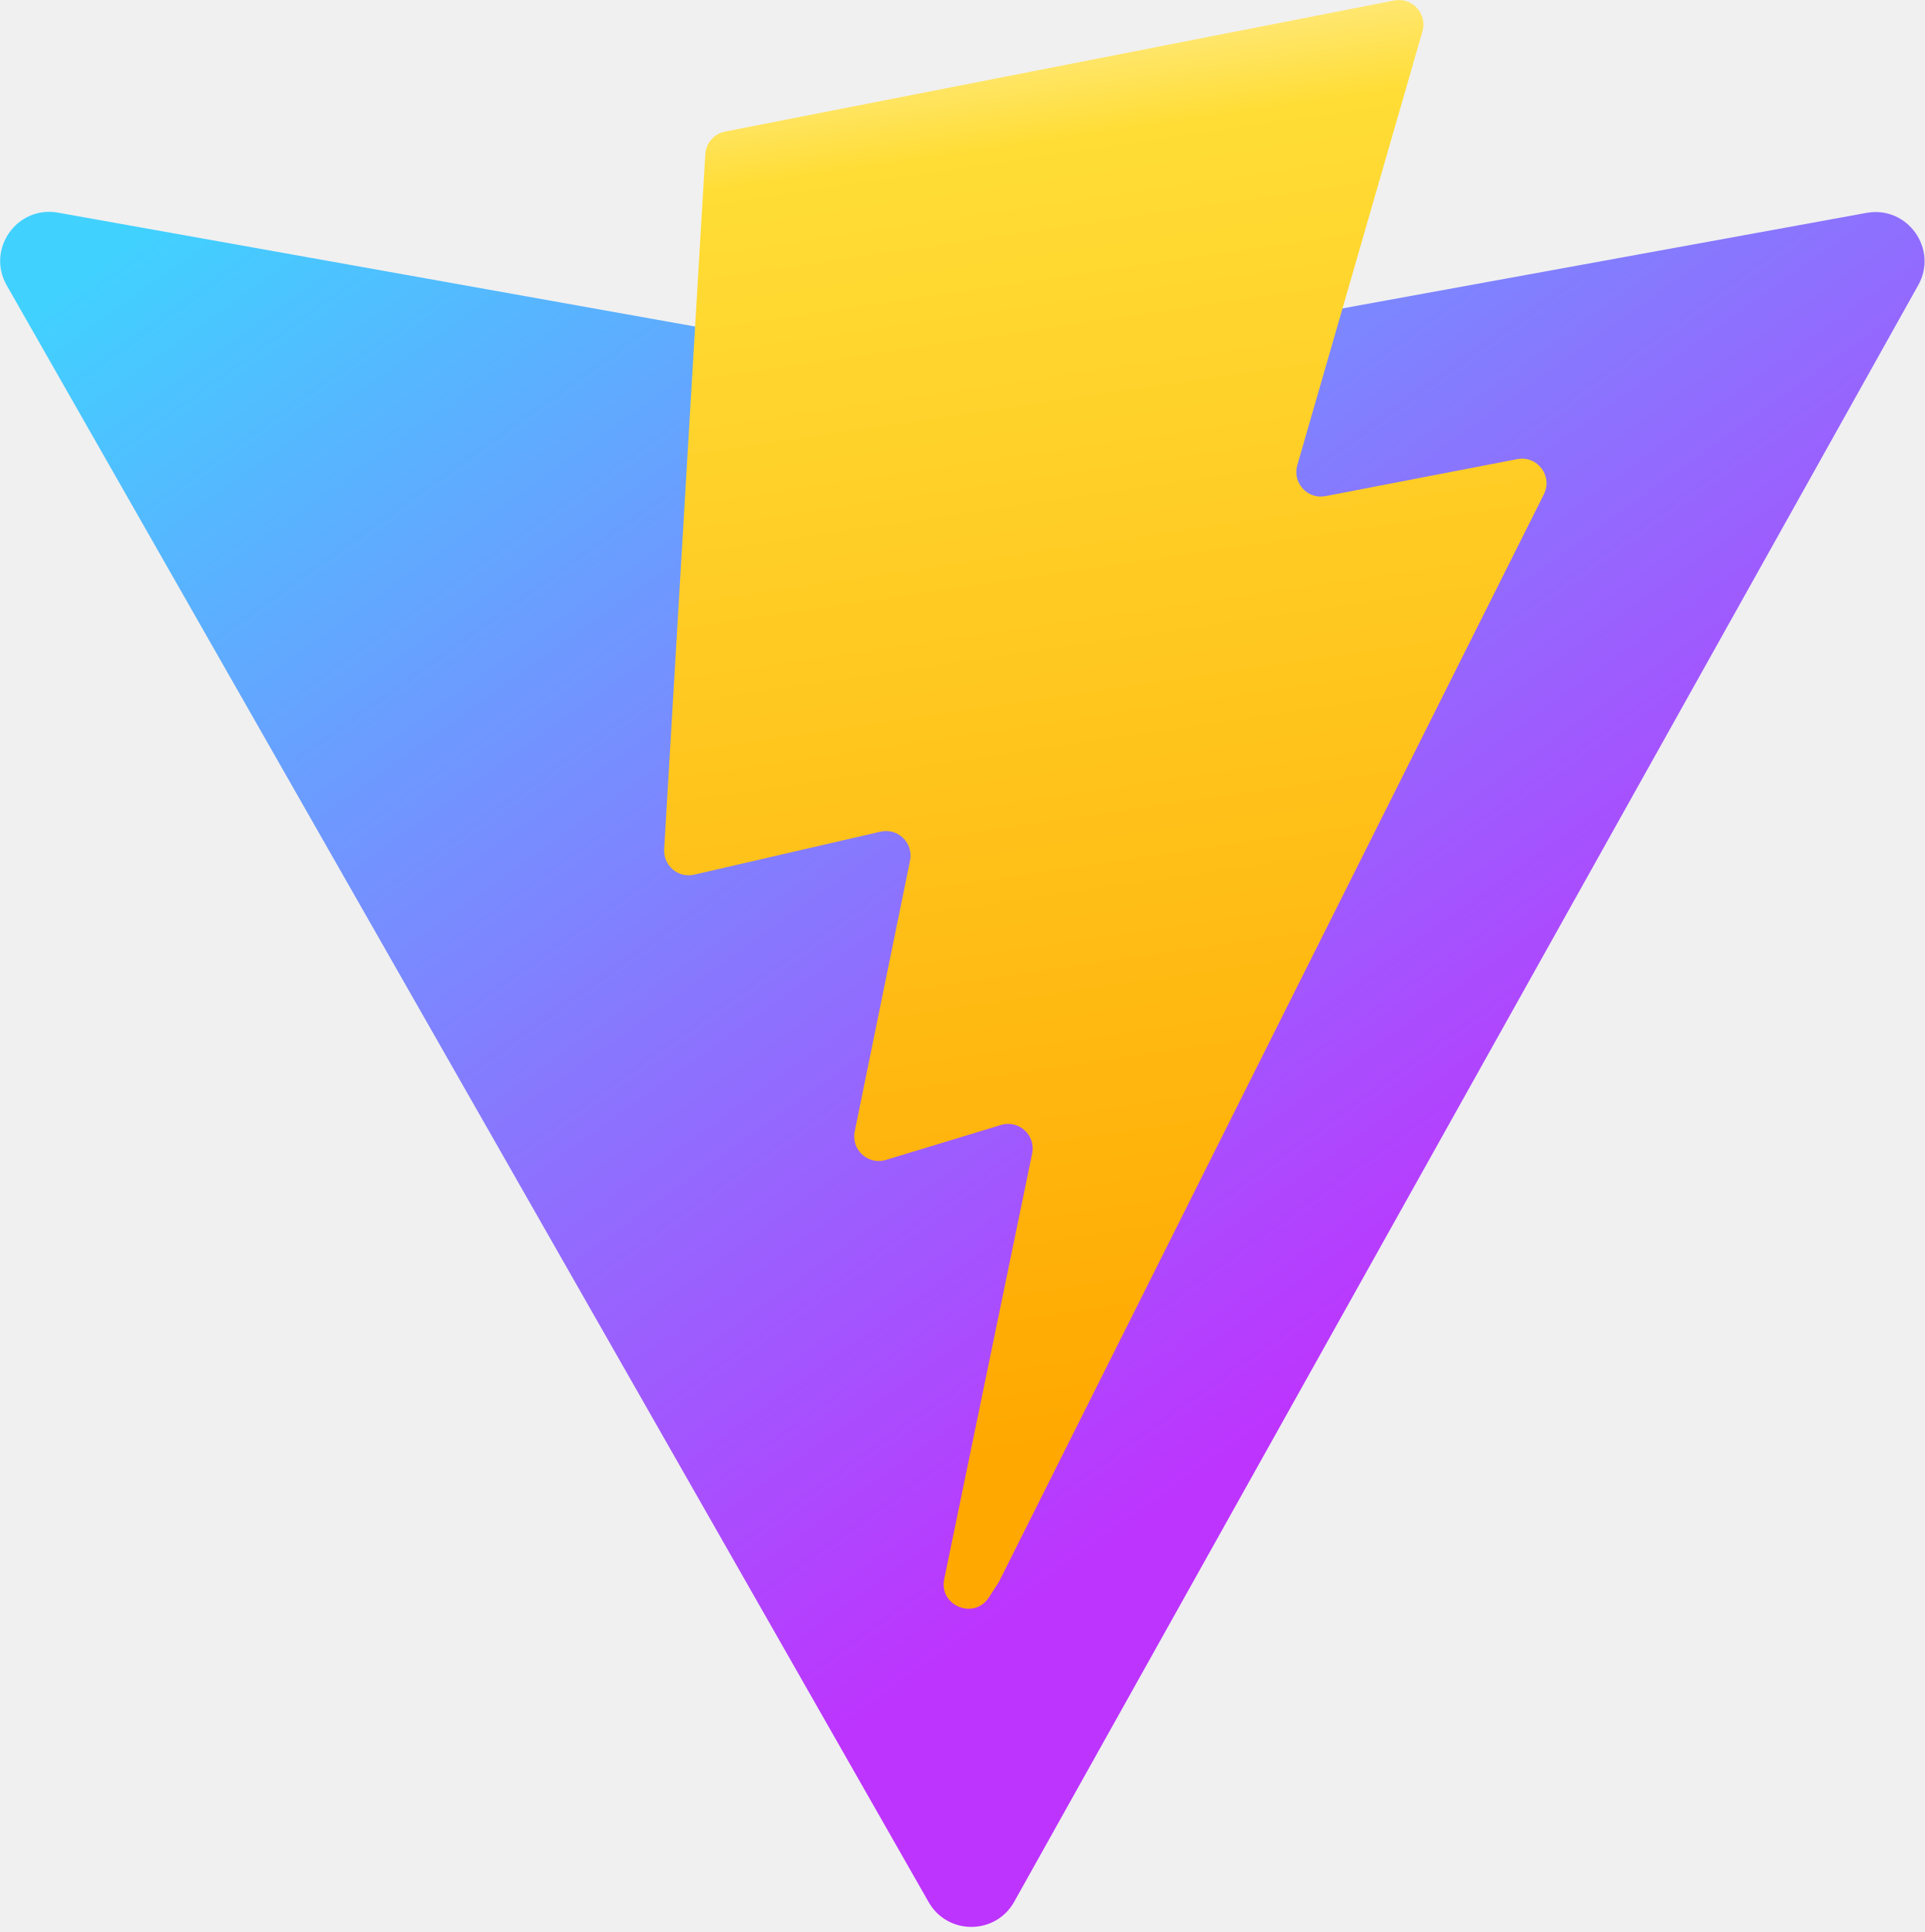
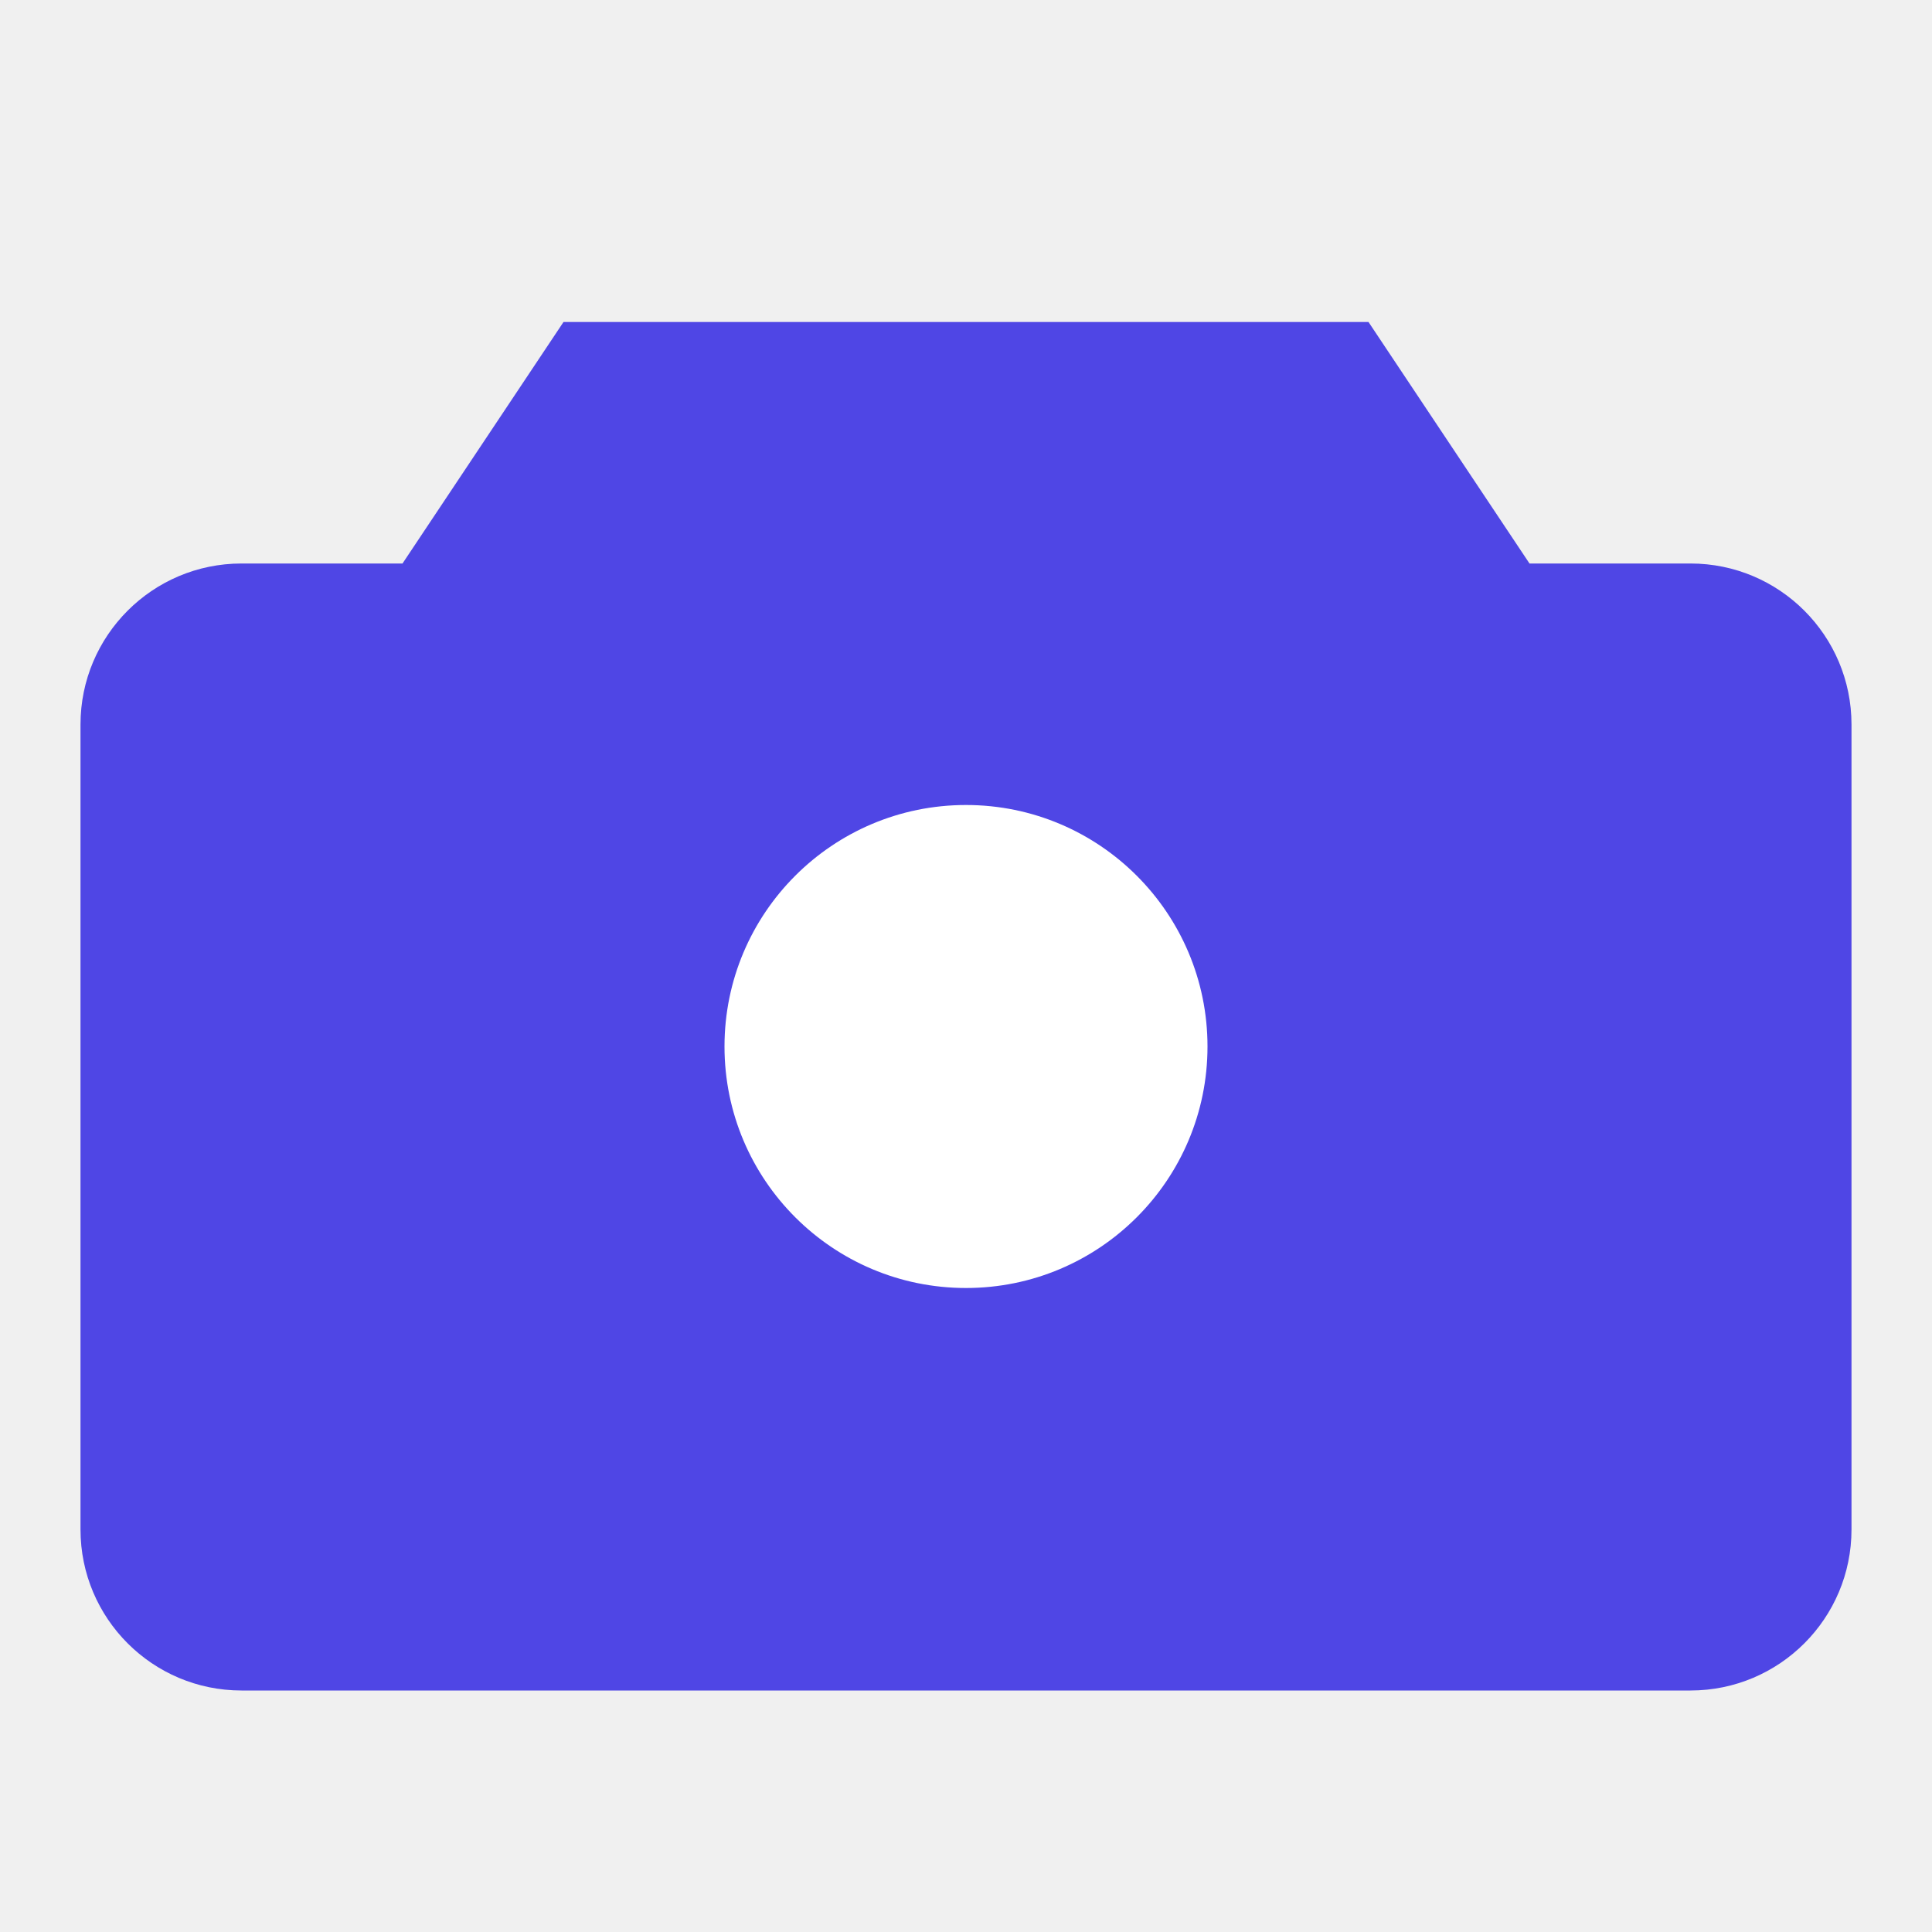
- <svg xmlns="http://www.w3.org/2000/svg" aria-hidden="true" role="img" class="iconify iconify--logos" width="31.88" height="32" preserveAspectRatio="xMidYMid meet" viewBox="0 0 256 257">
-   <defs>
-     <linearGradient id="IconifyId1813088fe1fbc01fb466" x1="-.828%" x2="57.636%" y1="7.652%" y2="78.411%">
-       <stop offset="0%" stop-color="#41D1FF" />
-       <stop offset="100%" stop-color="#BD34FE" />
-     </linearGradient>
-     <linearGradient id="IconifyId1813088fe1fbc01fb467" x1="43.376%" x2="50.316%" y1="2.242%" y2="89.03%">
-       <stop offset="0%" stop-color="#FFEA83" />
-       <stop offset="8.333%" stop-color="#FFDD35" />
-       <stop offset="100%" stop-color="#FFA800" />
-     </linearGradient>
-   </defs>
-   <path fill="url(#IconifyId1813088fe1fbc01fb466)" d="M255.153 37.938L134.897 252.976c-2.483 4.44-8.862 4.466-11.382.048L.875 37.958c-2.746-4.814 1.371-10.646 6.827-9.67l120.385 21.517a6.537 6.537 0 0 0 2.322-.004l117.867-21.483c5.438-.991 9.574 4.796 6.877 9.62Z" />
-   <path fill="url(#IconifyId1813088fe1fbc01fb467)" d="M185.432.063L96.44 17.501a3.268 3.268 0 0 0-2.634 3.014l-5.474 92.456a3.268 3.268 0 0 0 3.997 3.378l24.777-5.718c2.318-.535 4.413 1.507 3.936 3.838l-7.361 36.047c-.495 2.426 1.782 4.5 4.151 3.78l15.304-4.649c2.372-.72 4.652 1.36 4.15 3.788l-11.698 56.621c-.732 3.542 3.979 5.473 5.943 2.437l1.313-2.028l72.516-144.72c1.215-2.423-.88-5.186-3.54-4.672l-25.505 4.922c-2.396.462-4.435-1.77-3.759-4.114l16.646-57.705c.677-2.35-1.37-4.583-3.769-4.113Z" />
+ <svg xmlns="http://www.w3.org/2000/svg" viewBox="0 0 24 24" fill="#4F46E5">
+   <path d="M3 7h2l2-3h10l2 3h2a2 2 0 0 1 2 2v10a2 2 0 0 1-2 2H3a2 2 0 0 1-2-2V9a2 2 0 0 1 2-2z" />
+   <circle cx="12" cy="13" r="3" fill="white" />
</svg>
